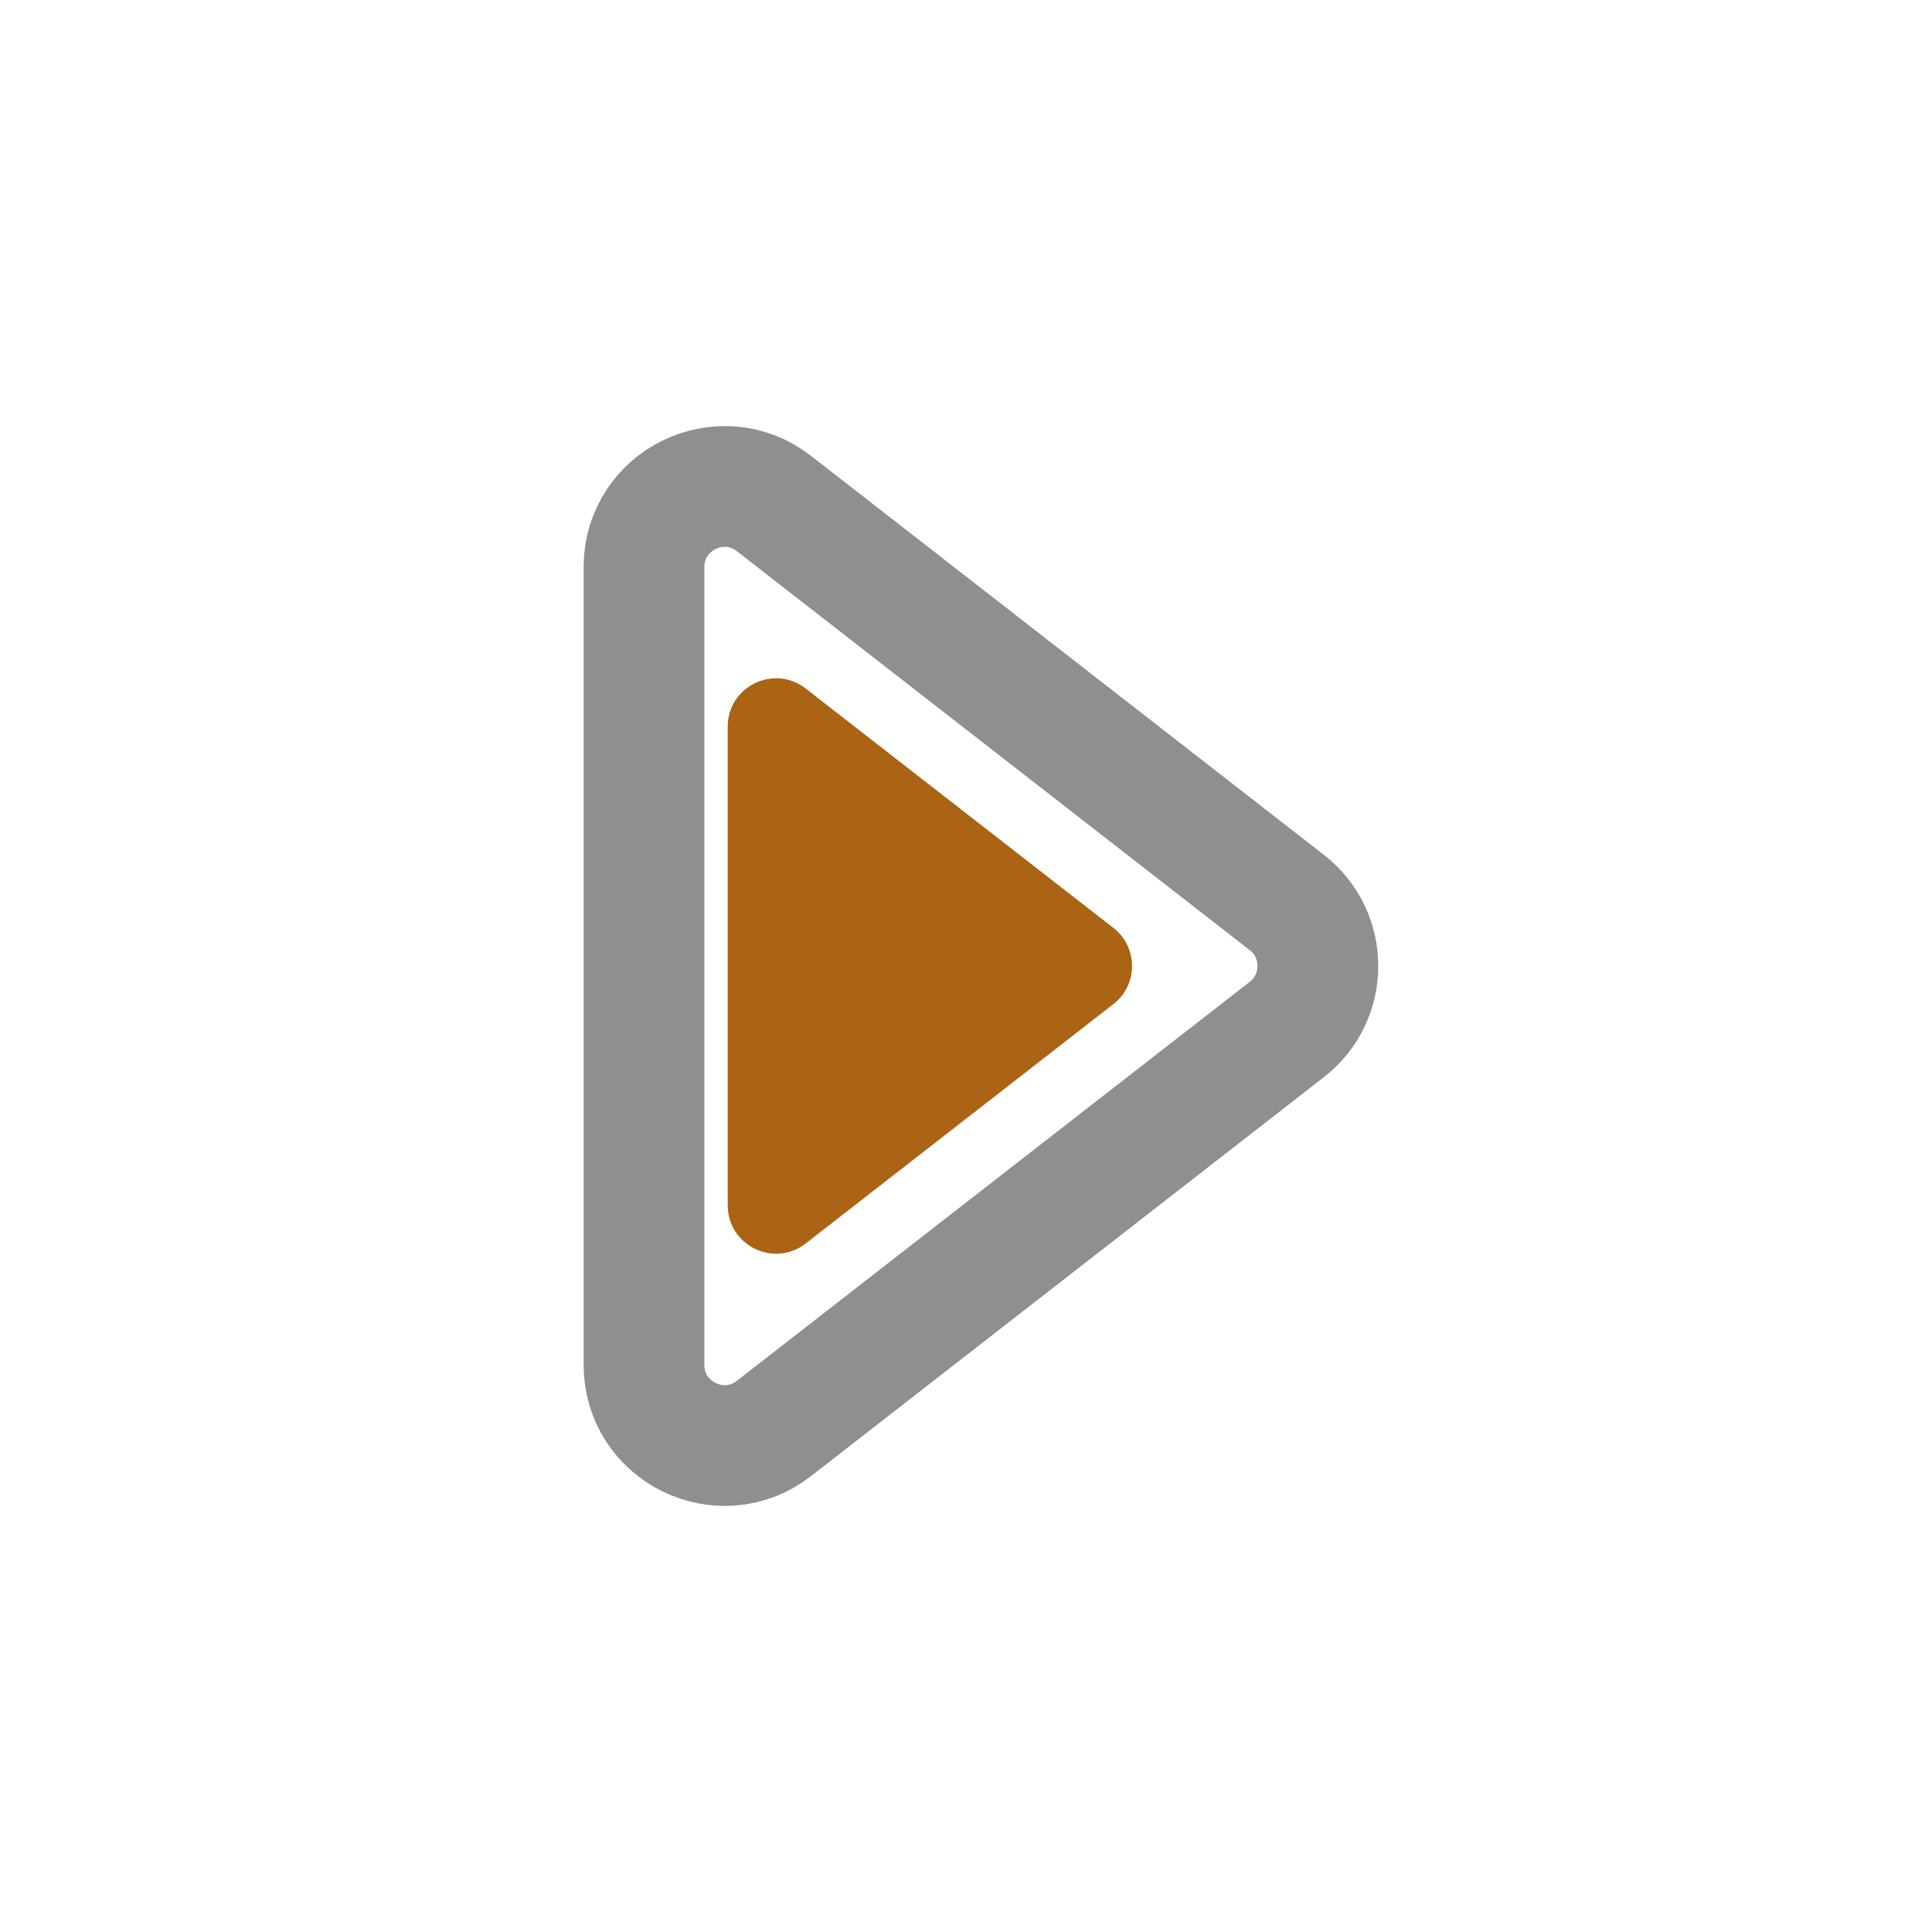
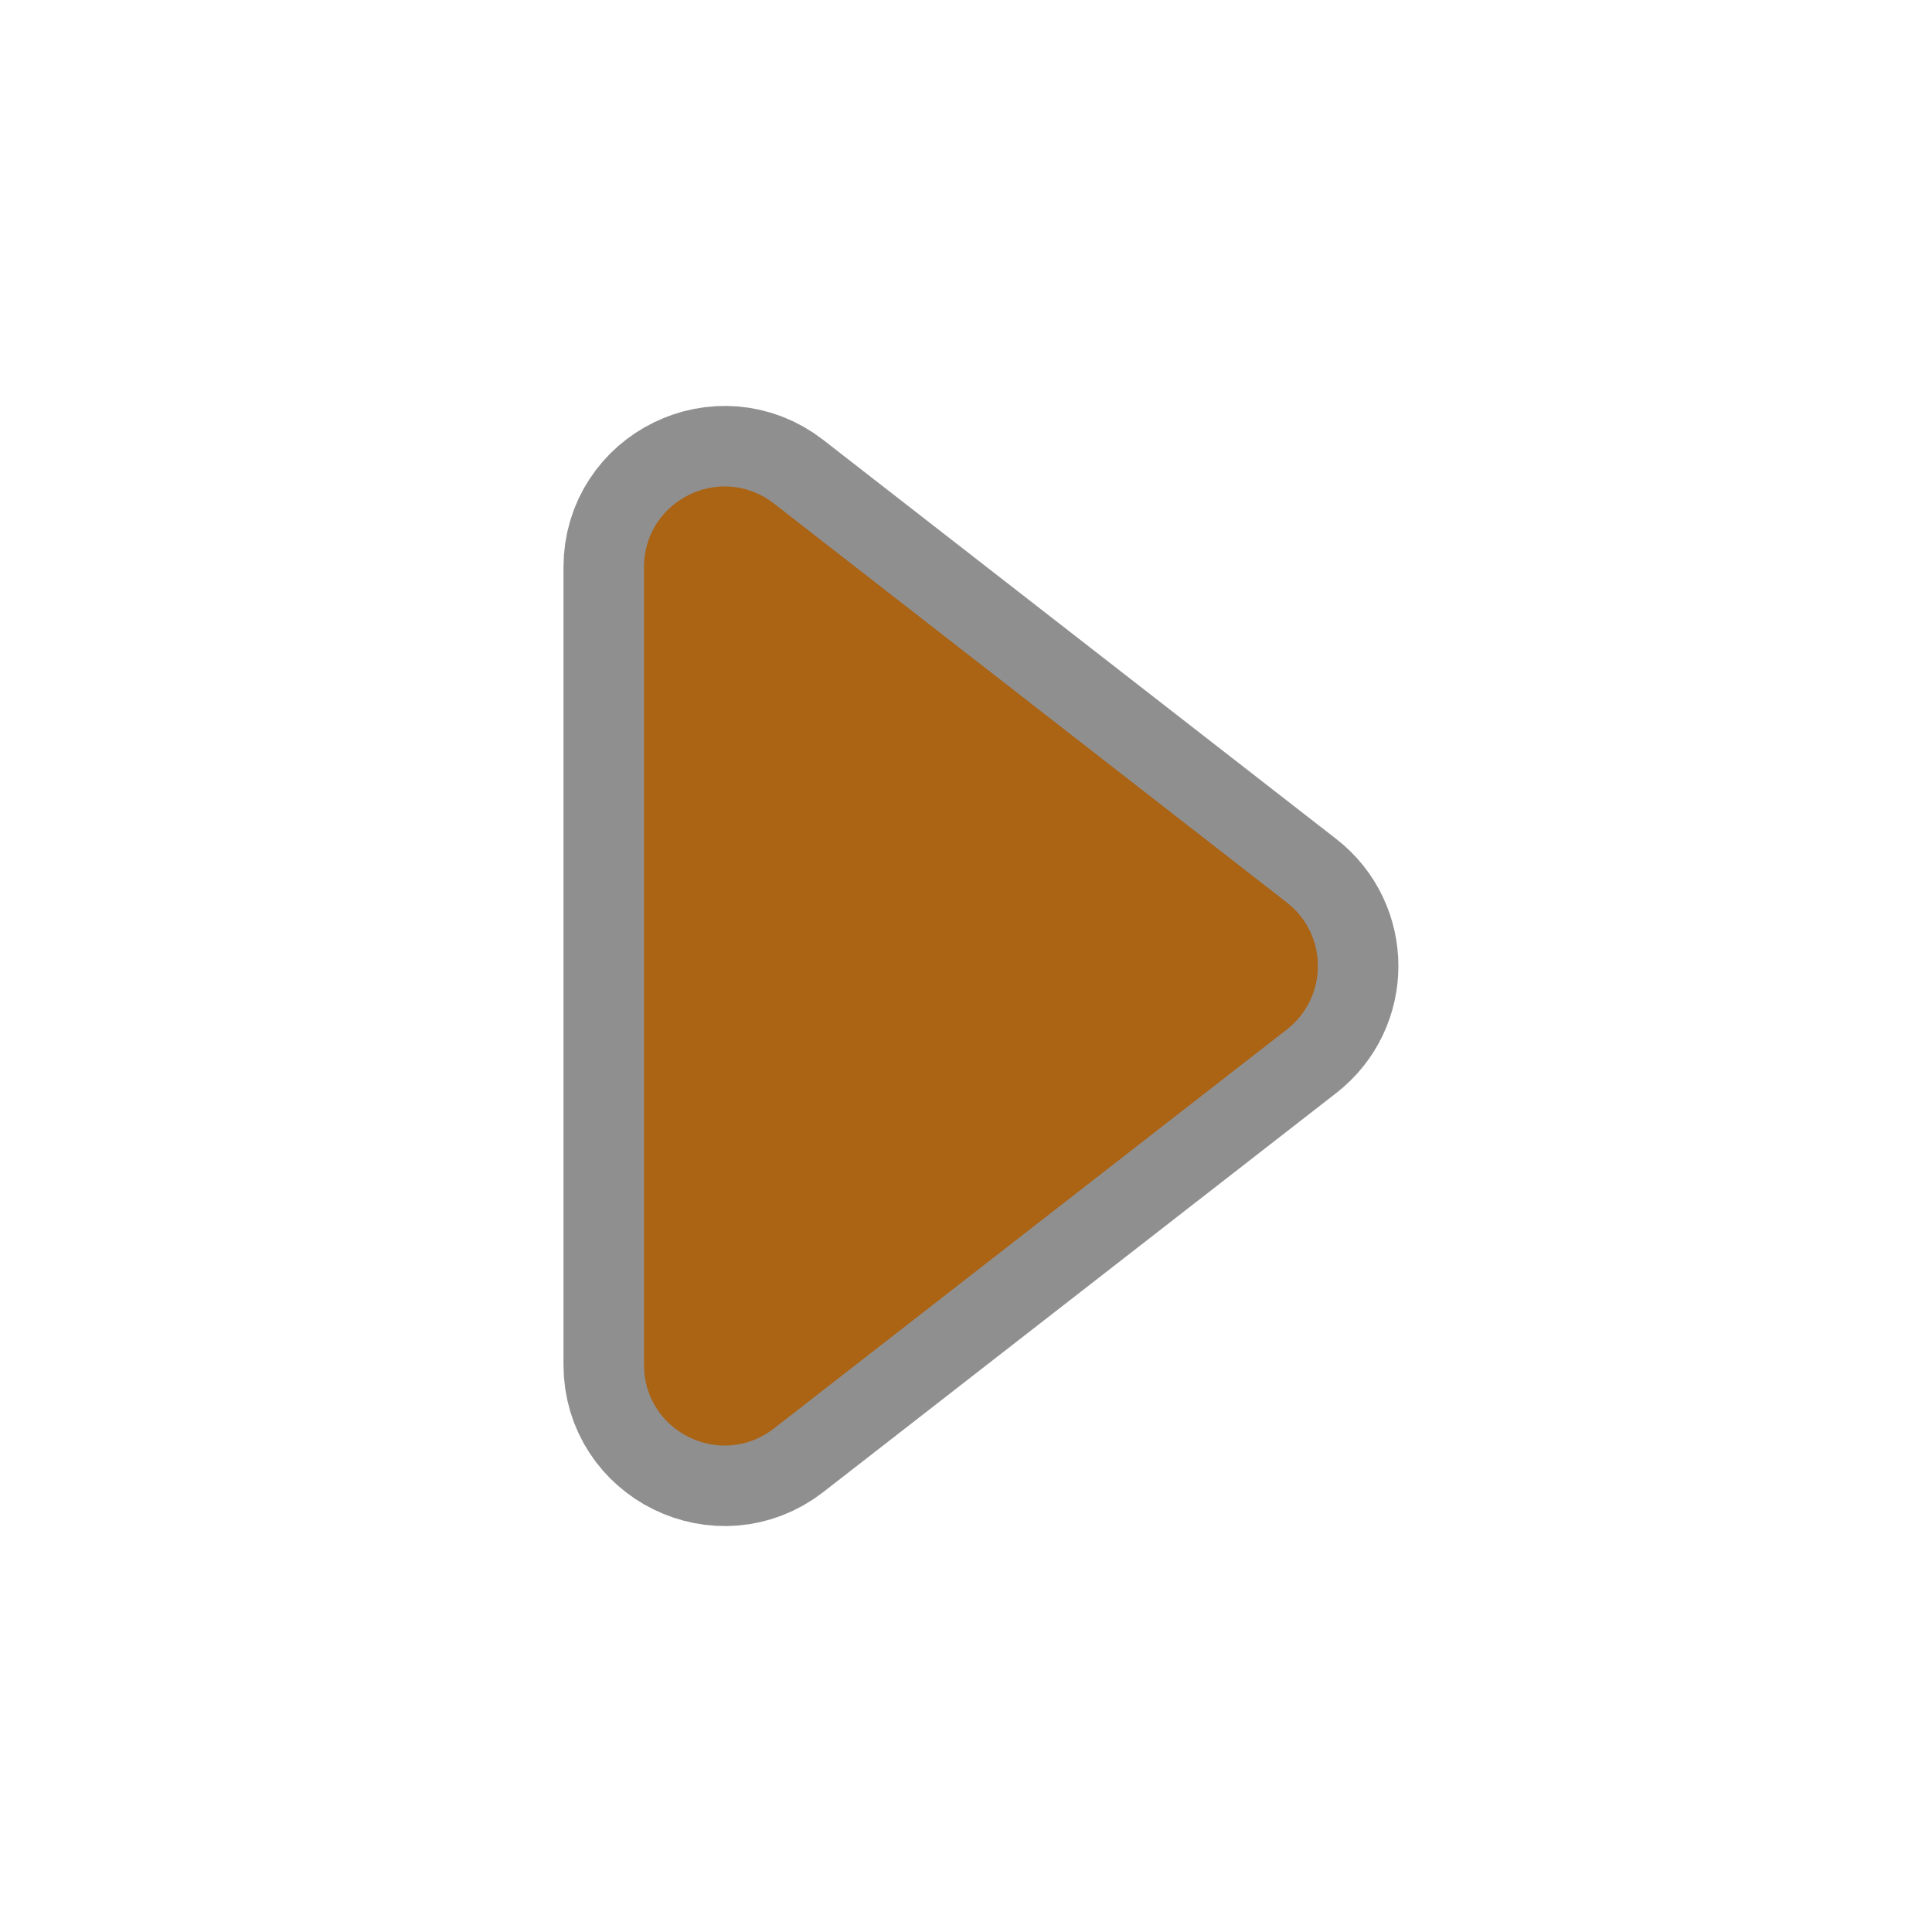
<svg xmlns="http://www.w3.org/2000/svg" width="24" height="24" viewBox="0 0 24 24" fill="none">
  <g transform="translate(-416 -64)">
-     <path d="M424 80.955V71.045C424 70.213 424.957 69.744 425.614 70.255L431.985 75.211C432.5 75.611 432.5 76.389 431.985 76.789L425.614 81.745C424.957 82.256 424 81.787 424 80.955Z" stroke="#8F8F8F" stroke-width="1.5" stroke-linecap="round" stroke-linejoin="round" />
-     <path d="M424 80.955V71.045C424 70.213 424.957 69.744 425.614 70.255L431.985 75.211C432.5 75.611 432.5 76.389 431.985 76.789L425.614 81.745C424.957 82.256 424 81.787 424 80.955Z" fill="#AB6314" transform="translate(426.6 76) scale(0.6) translate(-426.6 -76)" />
+     <path d="M424 80.955V71.045C424 70.213 424.957 69.744 425.614 70.255L431.985 75.211C432.5 75.611 432.5 76.389 431.985 76.789L425.614 81.745C424.957 82.256 424 81.787 424 80.955Z" stroke="#8F8F8F" stroke-width="2" stroke-linecap="round" stroke-linejoin="round" />
+     <path d="M424 80.955V71.045C424 70.213 424.957 69.744 425.614 70.255L431.985 75.211C432.5 75.611 432.5 76.389 431.985 76.789L425.614 81.745C424.957 82.256 424 81.787 424 80.955Z" fill="#AB6314" />
  </g>
</svg>
